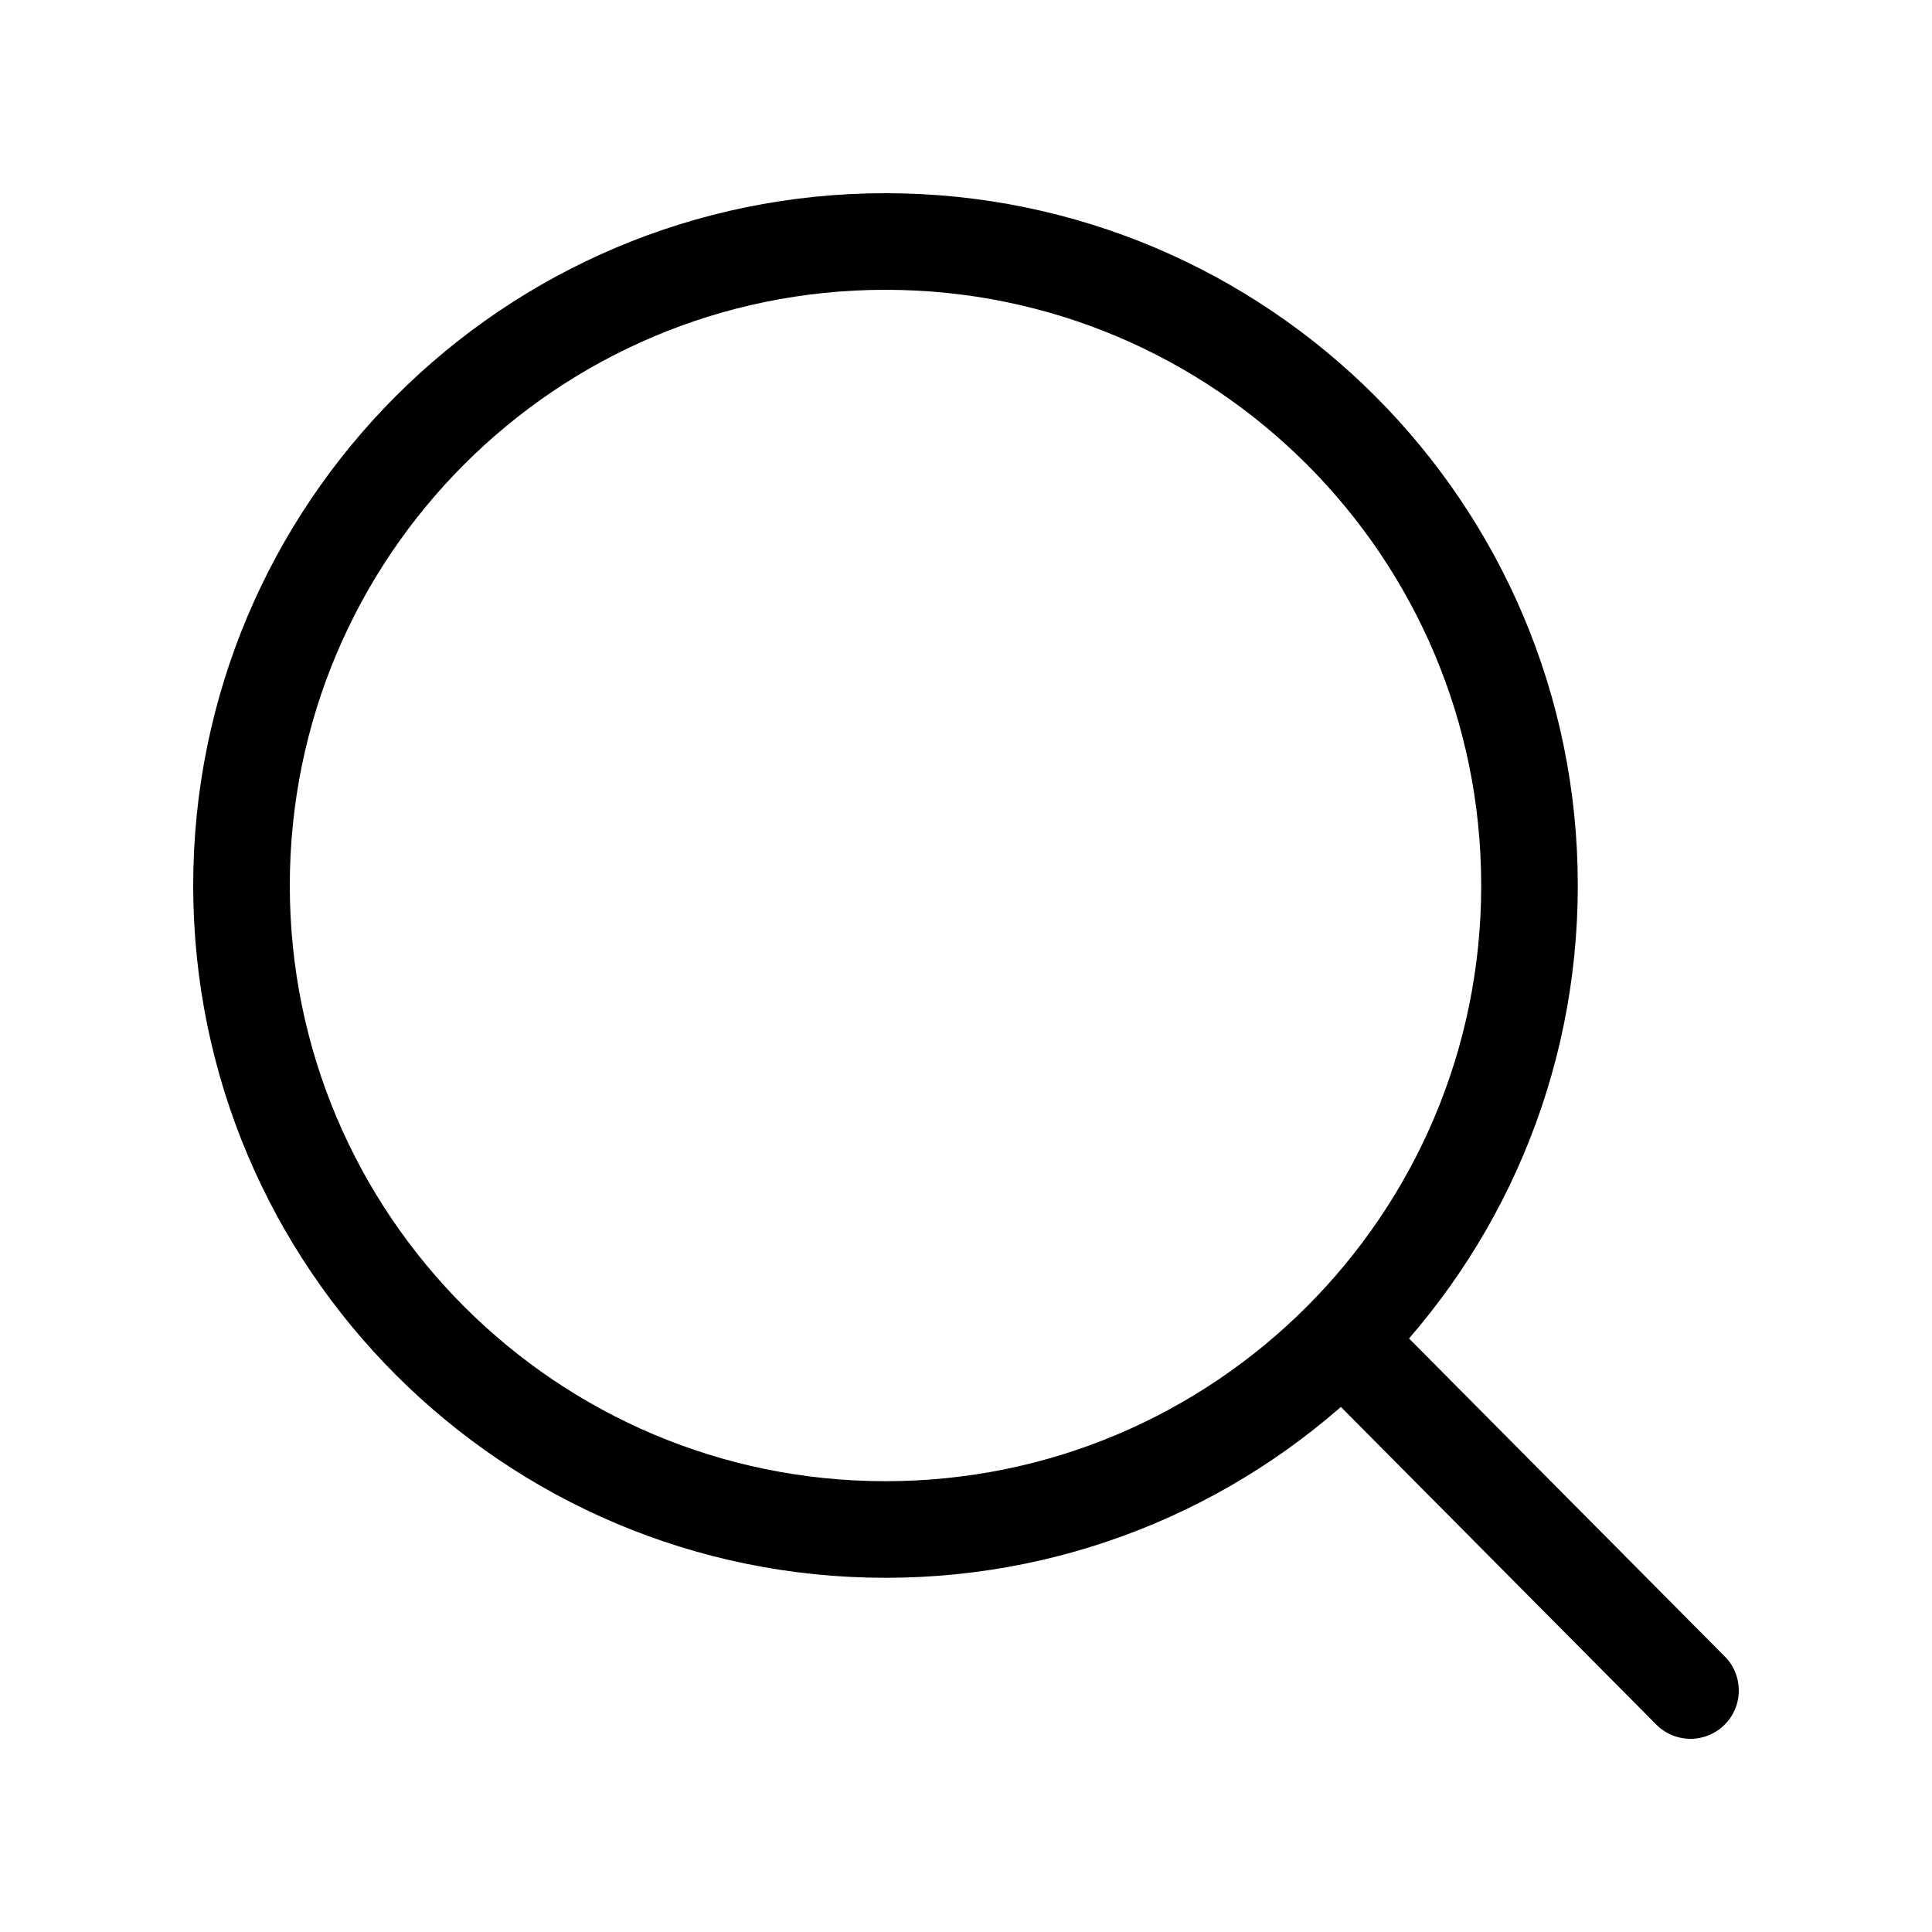
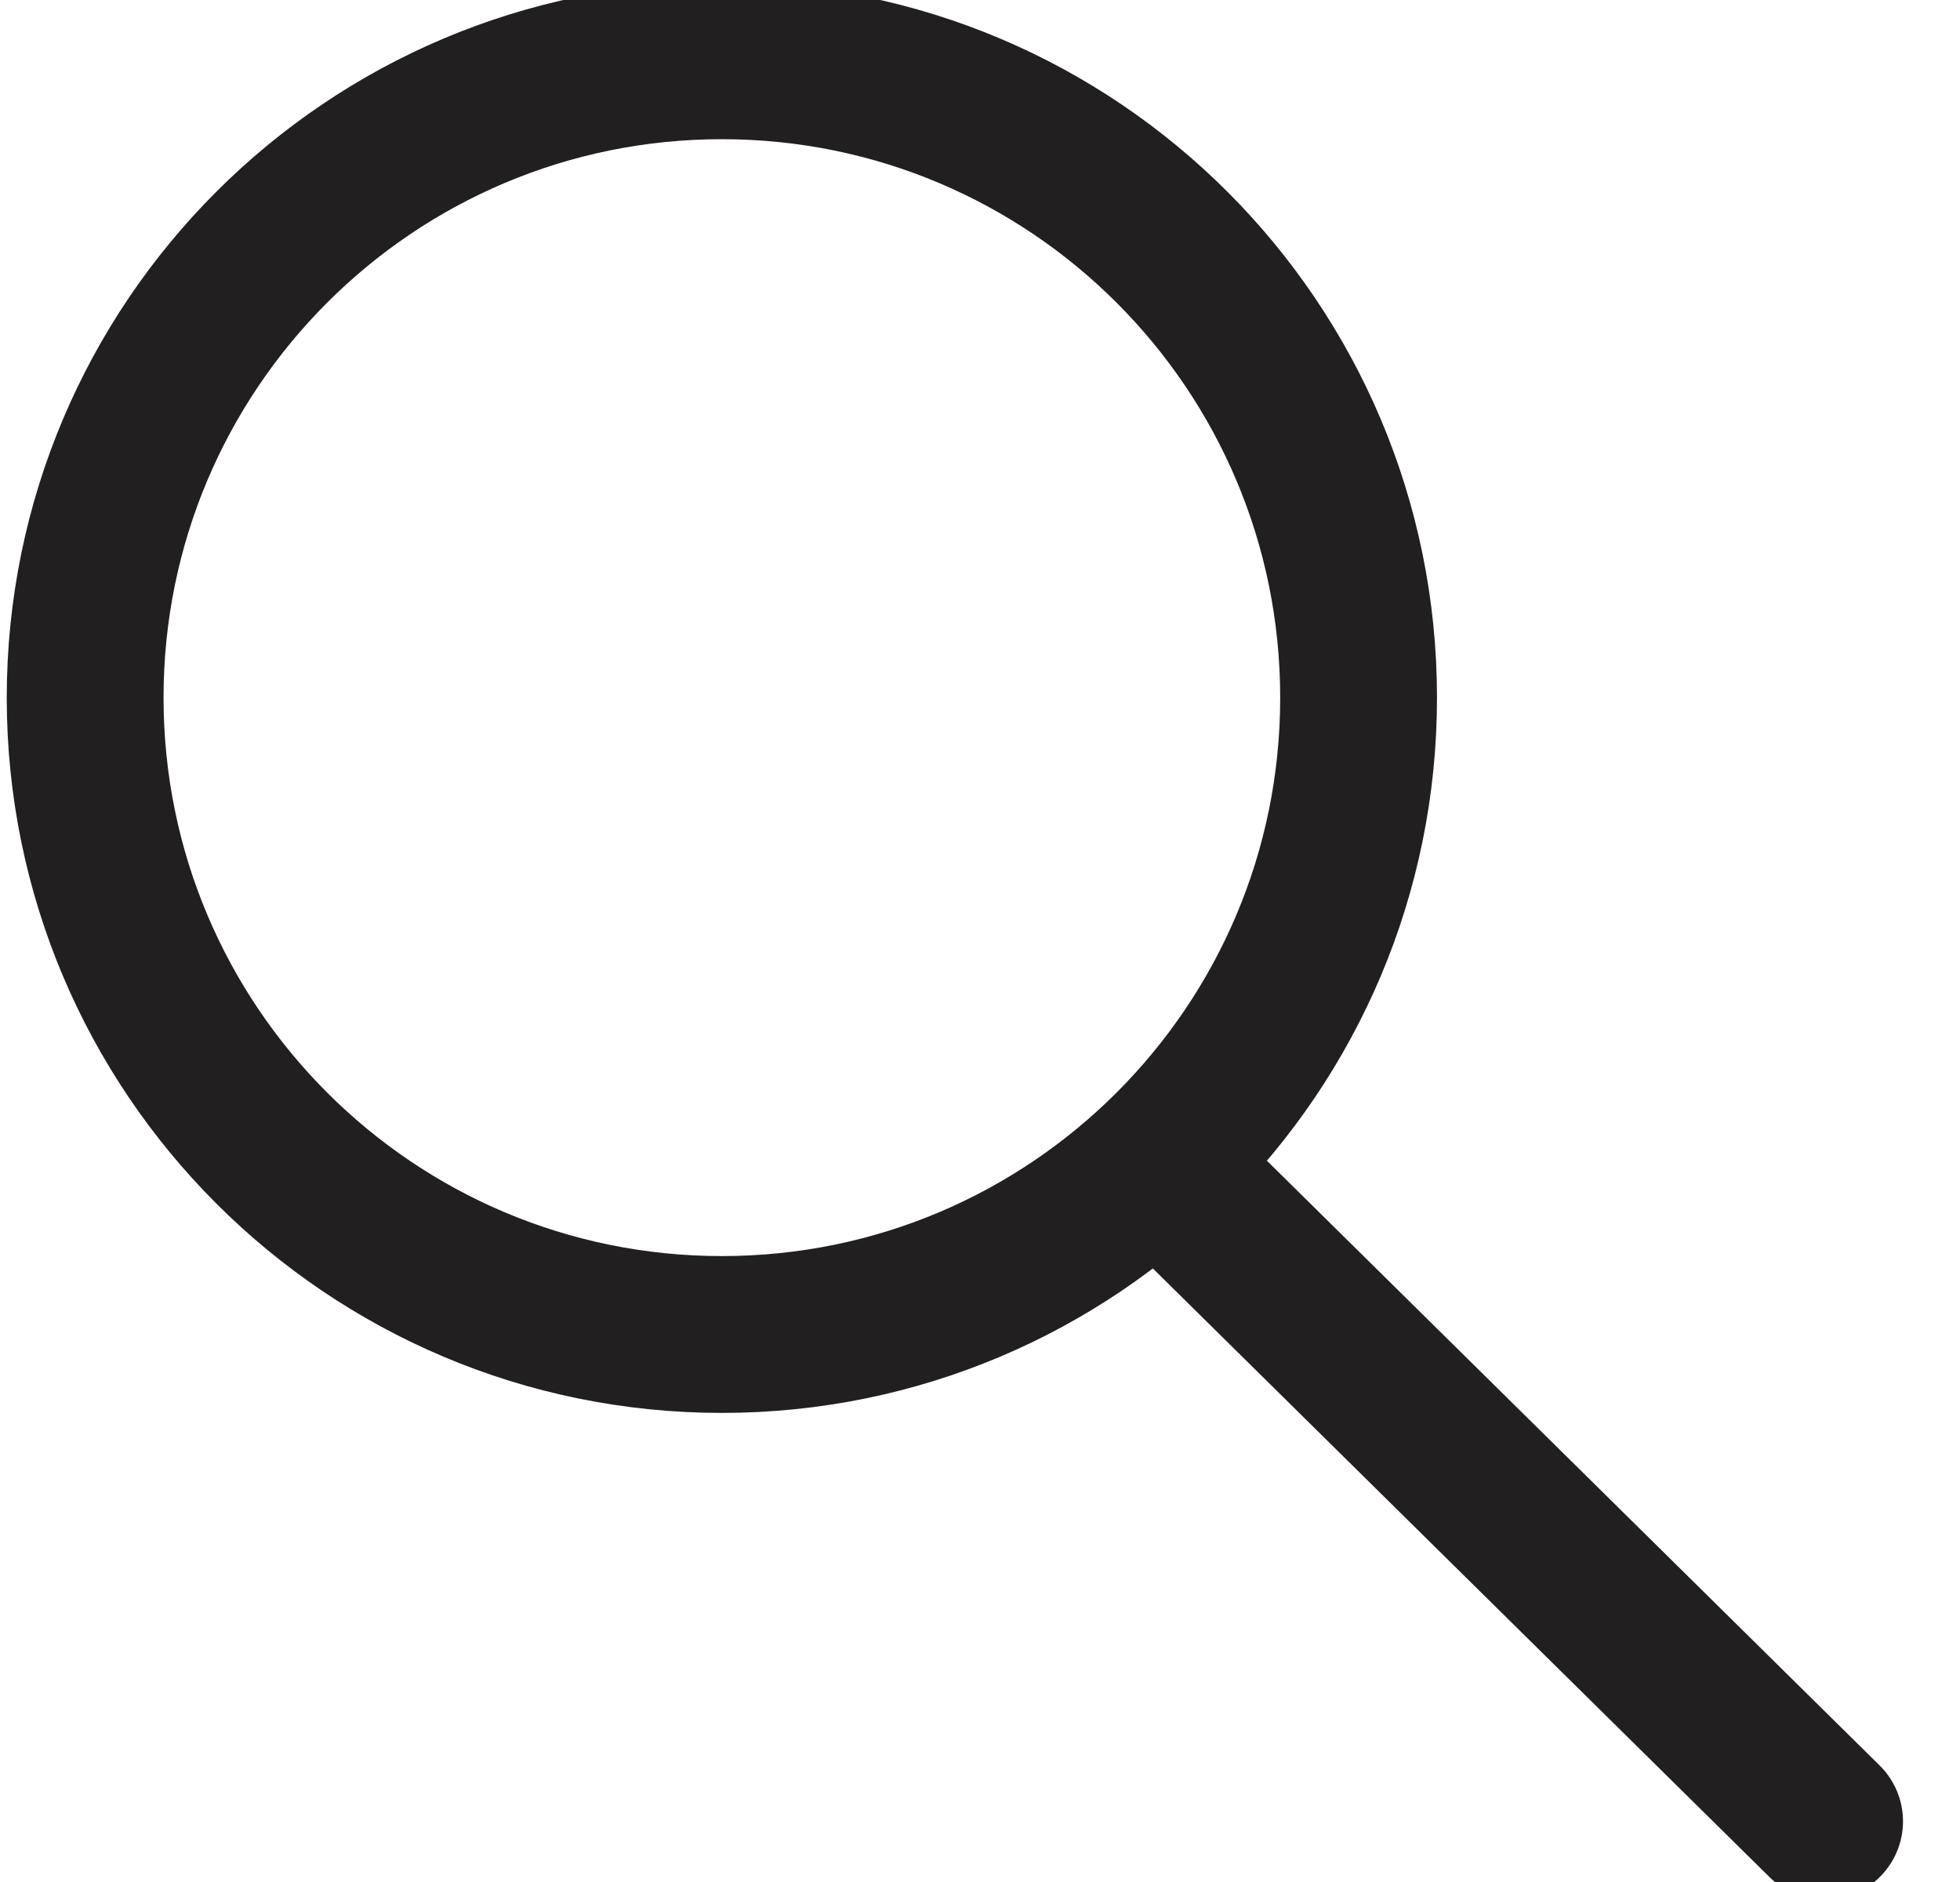
- <svg xmlns="http://www.w3.org/2000/svg" width="25" height="25" viewBox="0 0 24 24" fill="none">
-   <path d="M16.672 16.641L21 21M19 11C19 15.418 15.418 19 11 19C6.582 19 3 15.418 3 11C3 6.582 6.582 3 11 3C15.418 3 19 6.582 19 11Z" stroke="currentColor" stroke-width="1.2" stroke-linecap="round" stroke-linejoin="round" />
+ <svg xmlns="http://www.w3.org/2000/svg" width="25" height="24" viewBox="0 0 25 24" fill="none">
+   <path d="M9.207 17.018C13.693 17.018 17.329 13.382 17.329 8.897C17.329 4.411 13.693 0.775 9.207 0.775C4.722 0.775 1.086 4.411 1.086 8.897C1.086 13.382 4.722 17.018 9.207 17.018Z" stroke="#221F20" stroke-width="2" stroke-miterlimit="10" />
+   <path d="M15.035 15.097L23.273 23.226" stroke="#221F20" stroke-width="2" stroke-miterlimit="10" stroke-linecap="round" />
</svg>
